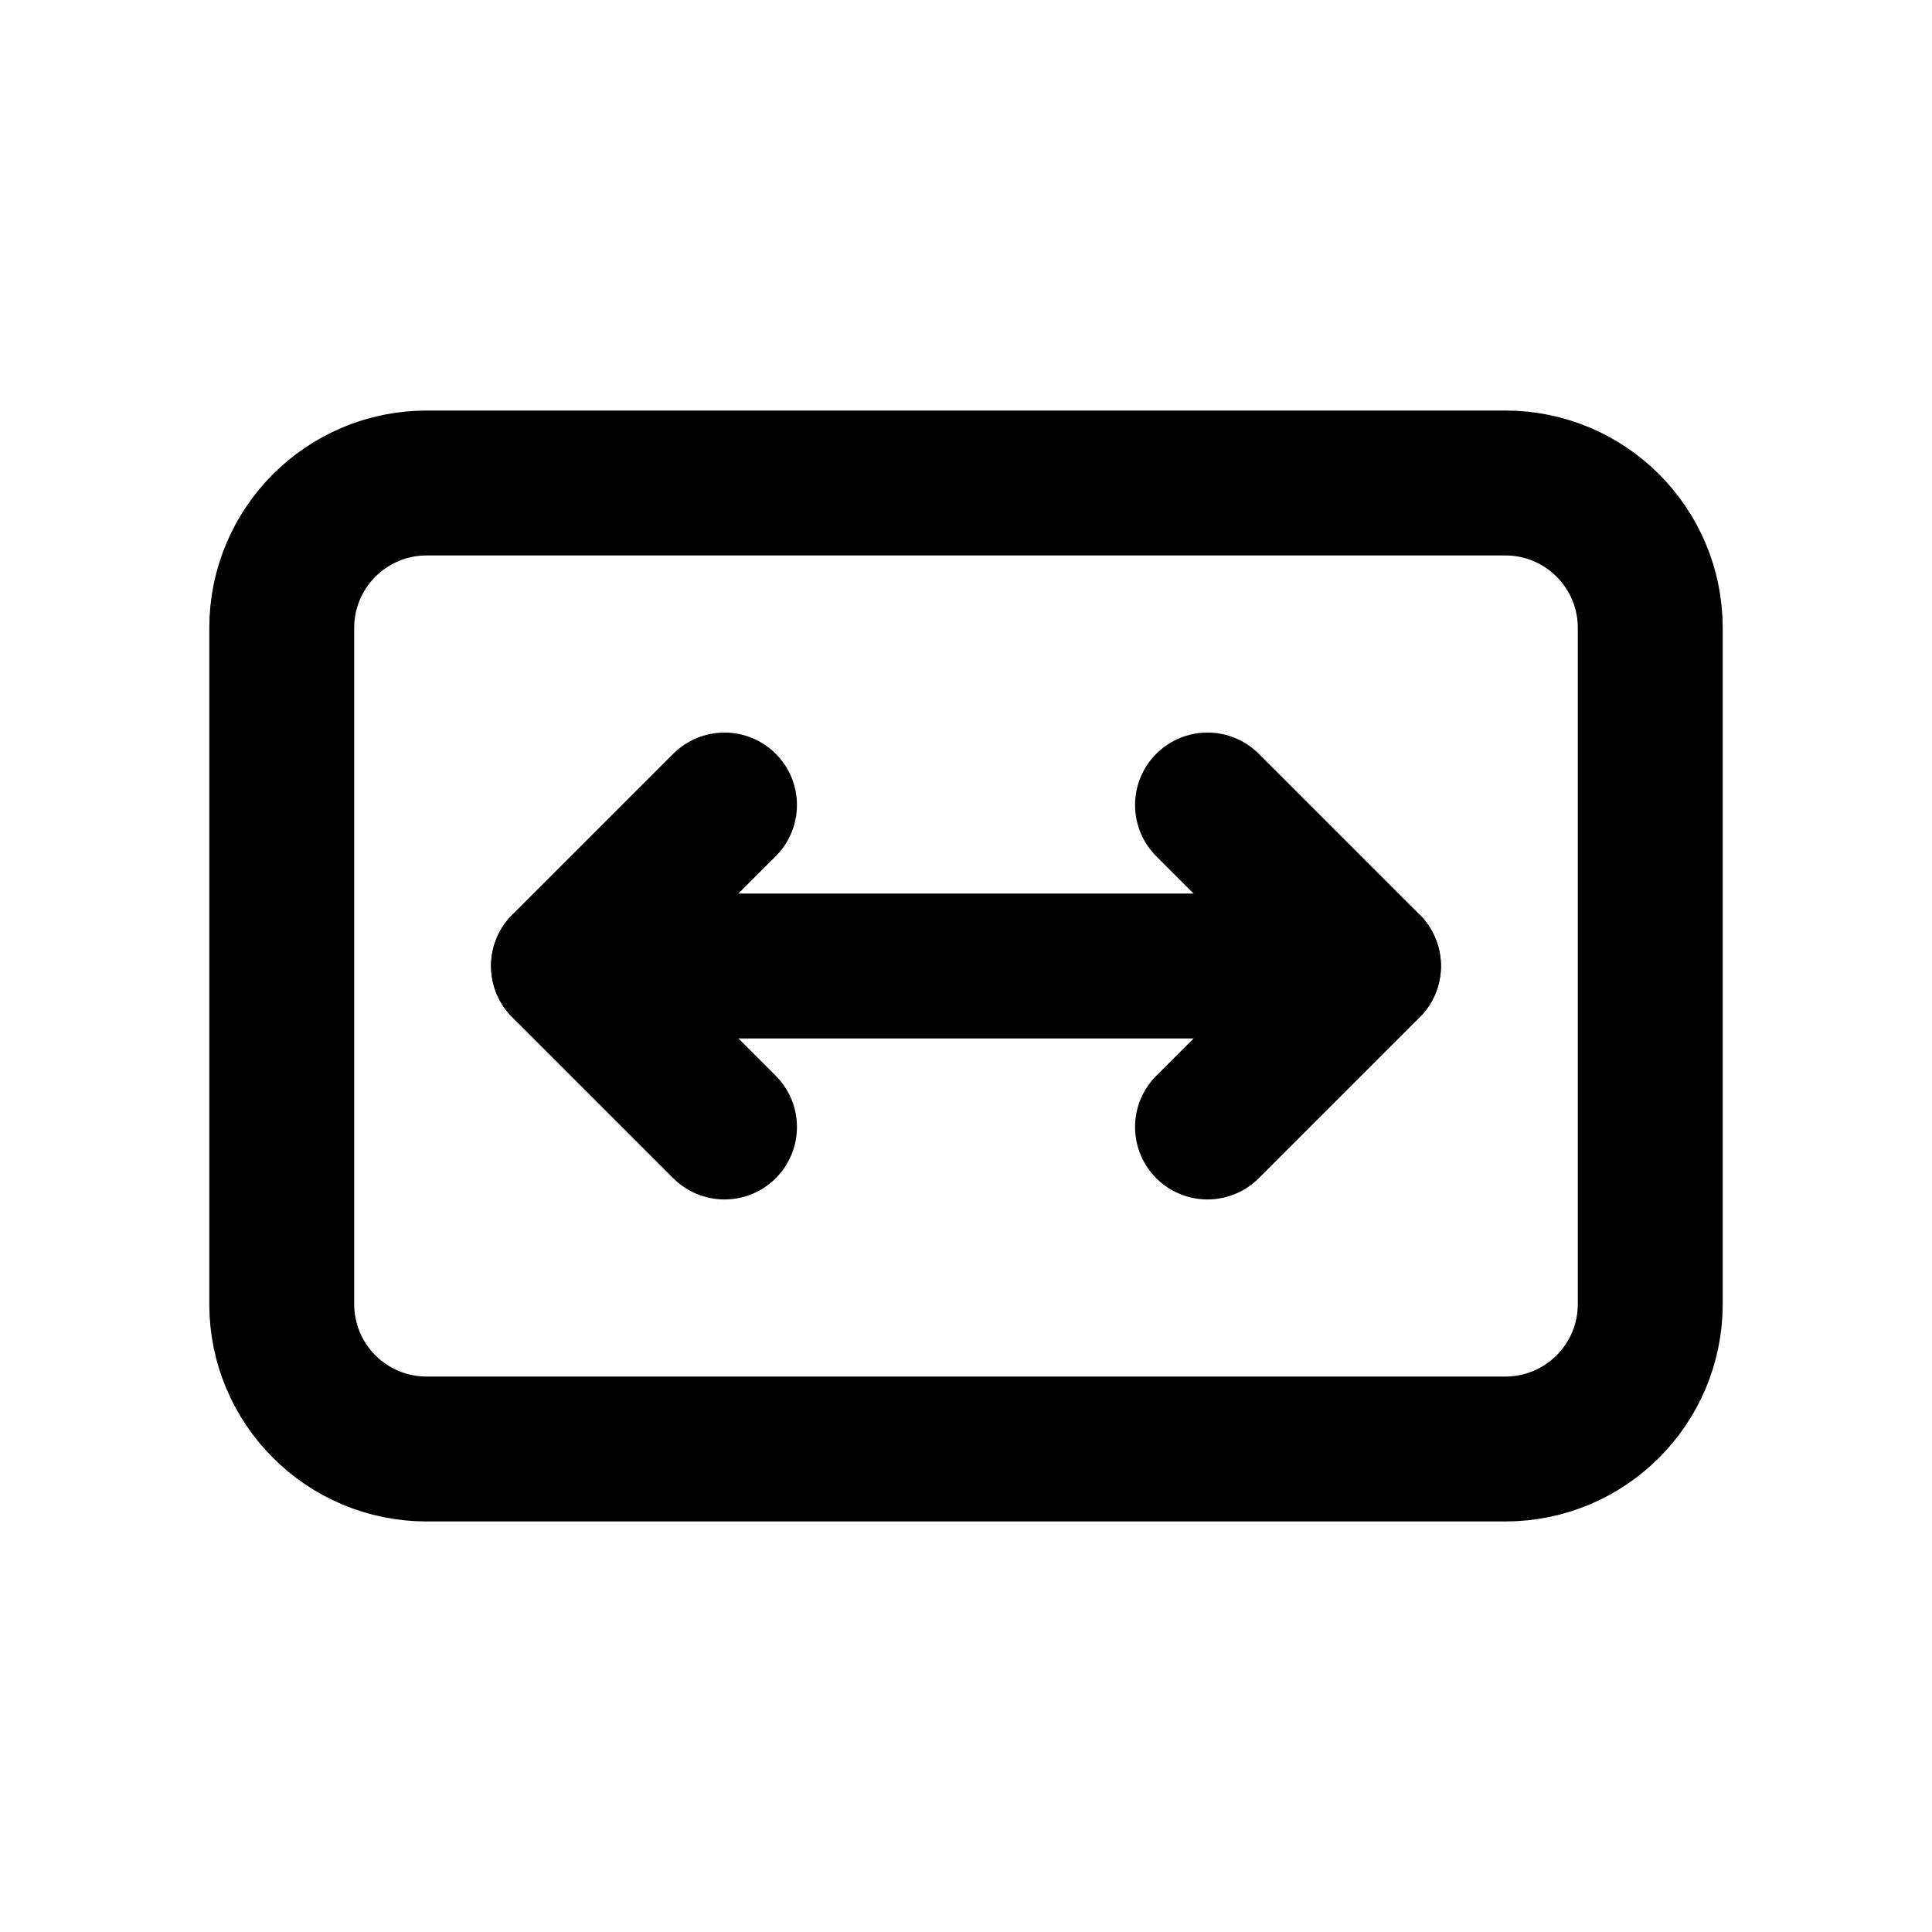
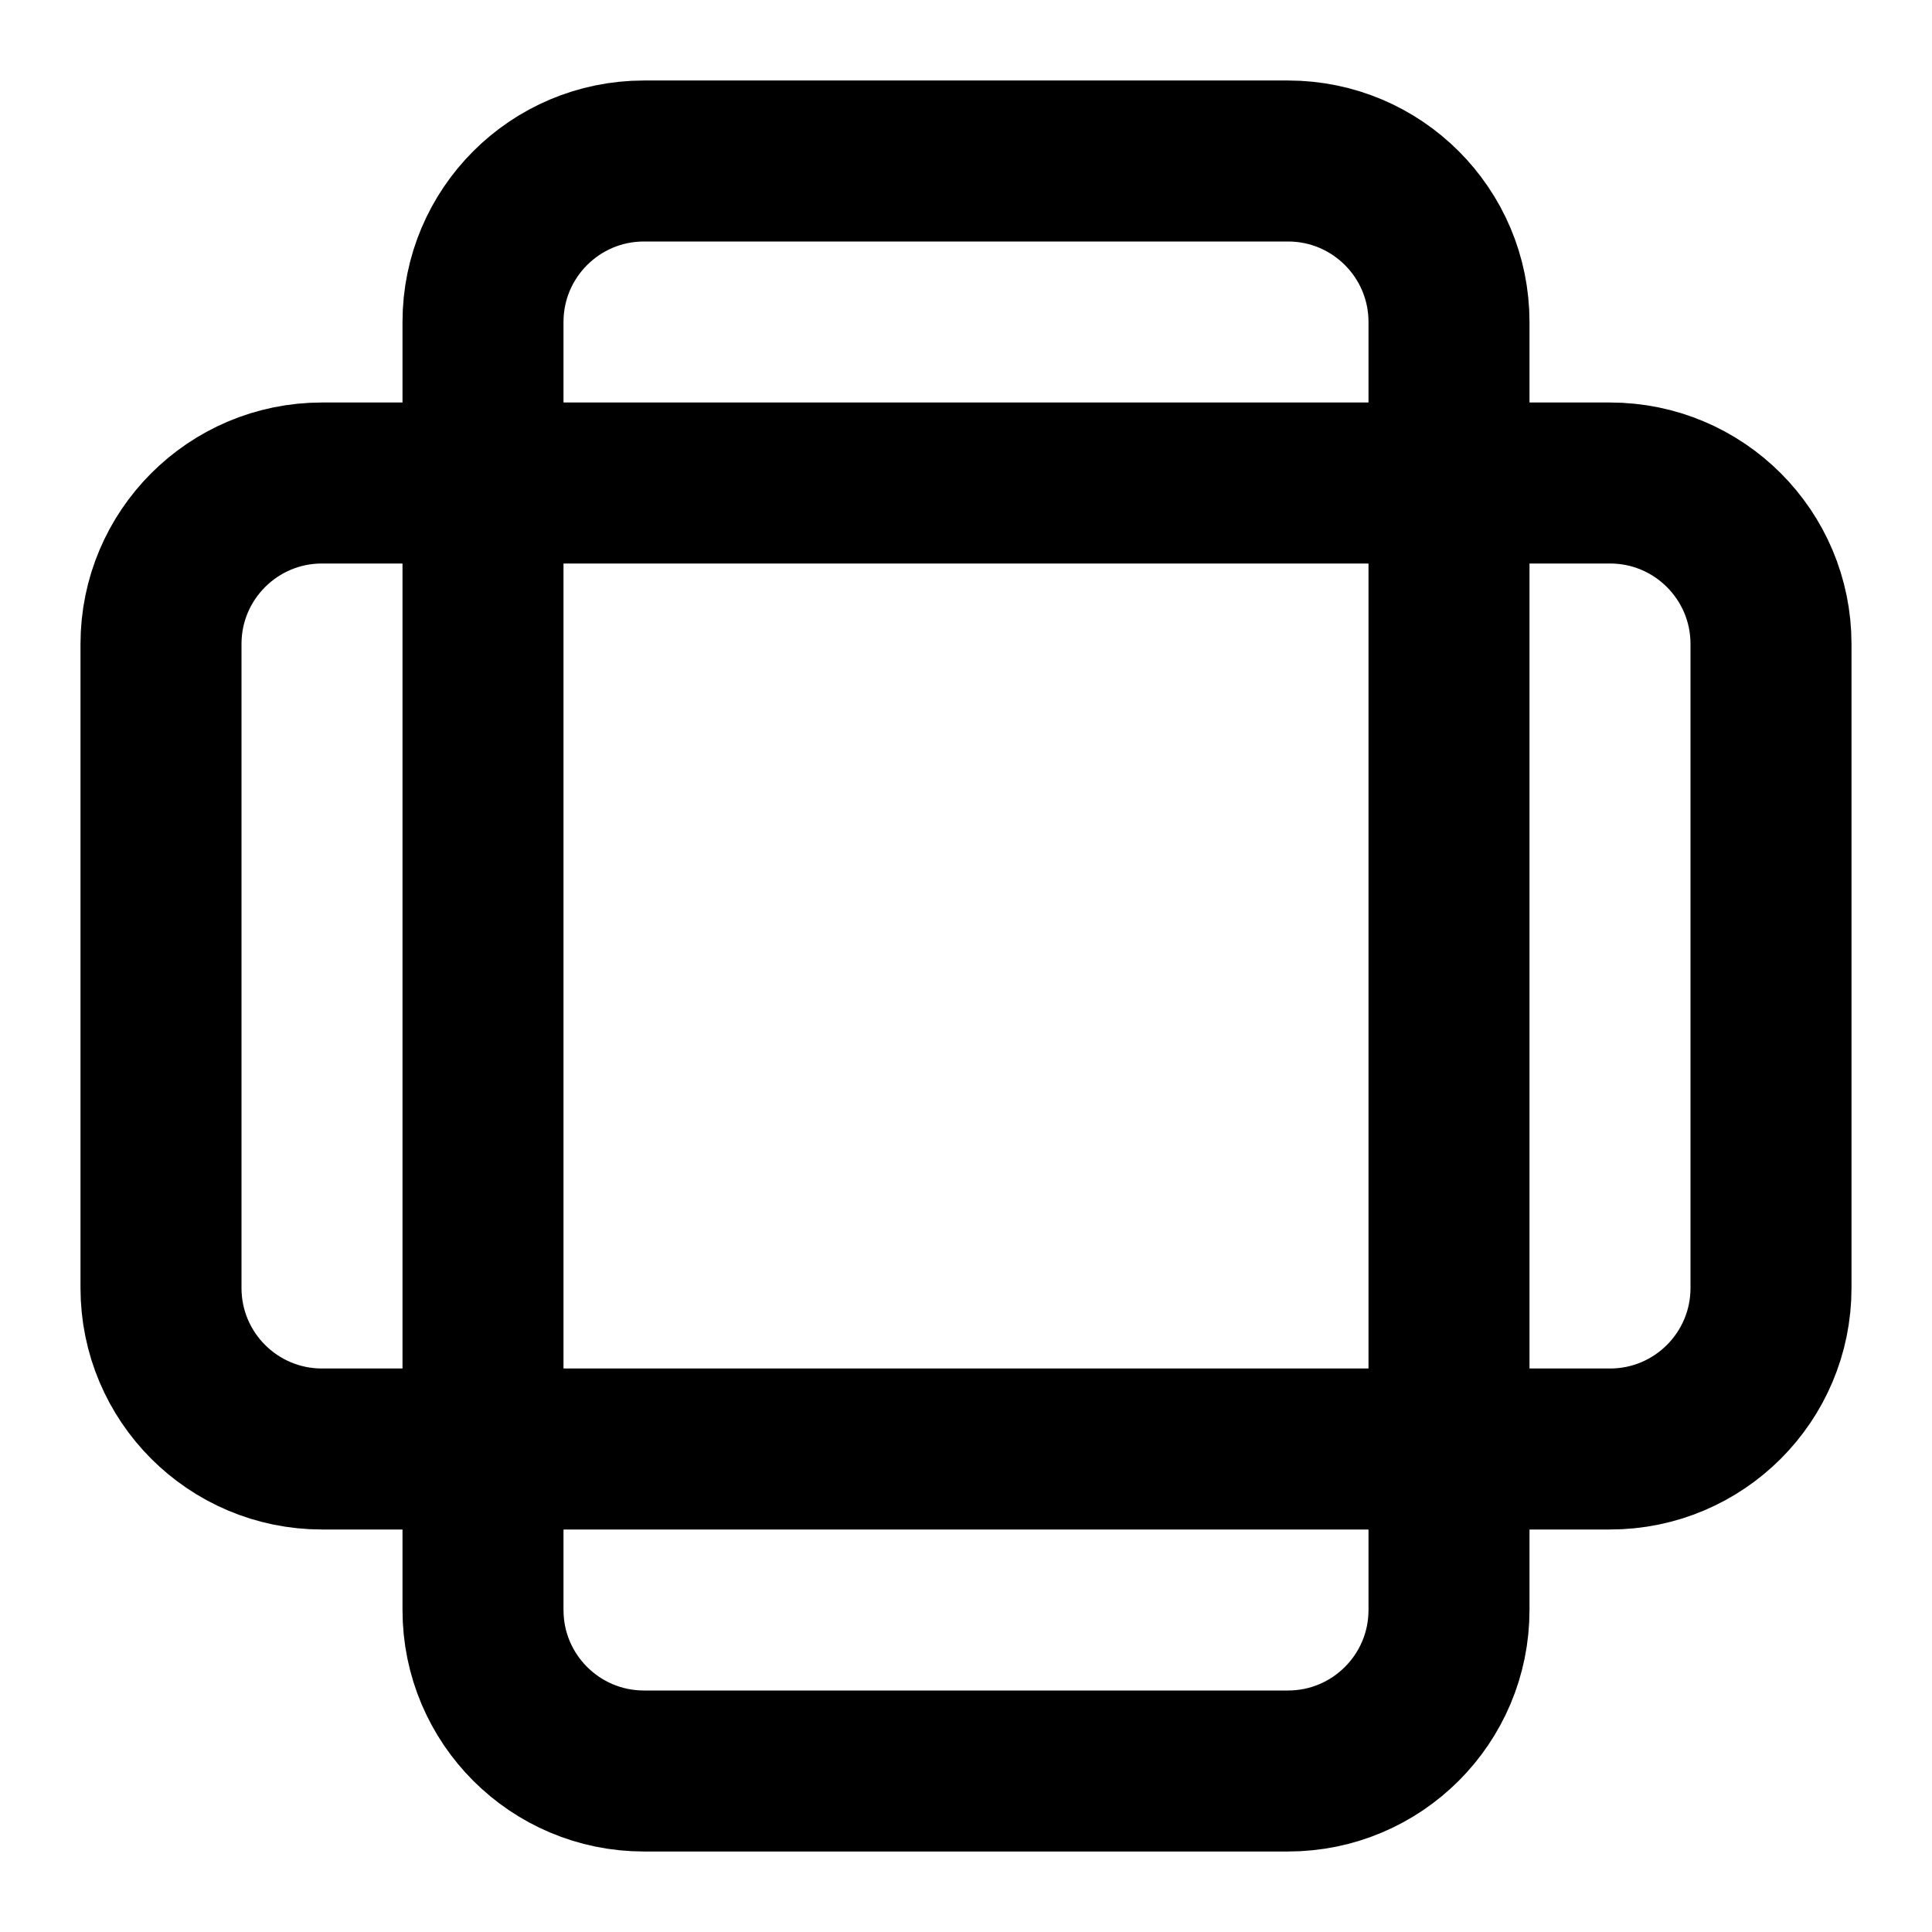
- <svg xmlns="http://www.w3.org/2000/svg" viewBox="0 0 24 24" fill="none" stroke="#000" stroke-width="1.8" stroke-linecap="round" stroke-linejoin="round">
-   <rect x="3.5" y="6" width="17" height="12" rx="1.8" />
-   <path d="M7 12h10" />
-   <path d="m9 10-2 2 2 2" />
-   <path d="m15 10 2 2-2 2" />
+ <svg xmlns="http://www.w3.org/2000/svg" viewBox="0 0 24 24" fill="none" stroke="#000" stroke-width="2" stroke-linecap="round" stroke-linejoin="round">
+   <rect width="12" height="20" x="6" y="2" rx="2" />
+   <rect width="20" height="12" x="2" y="6" rx="2" />
</svg>
